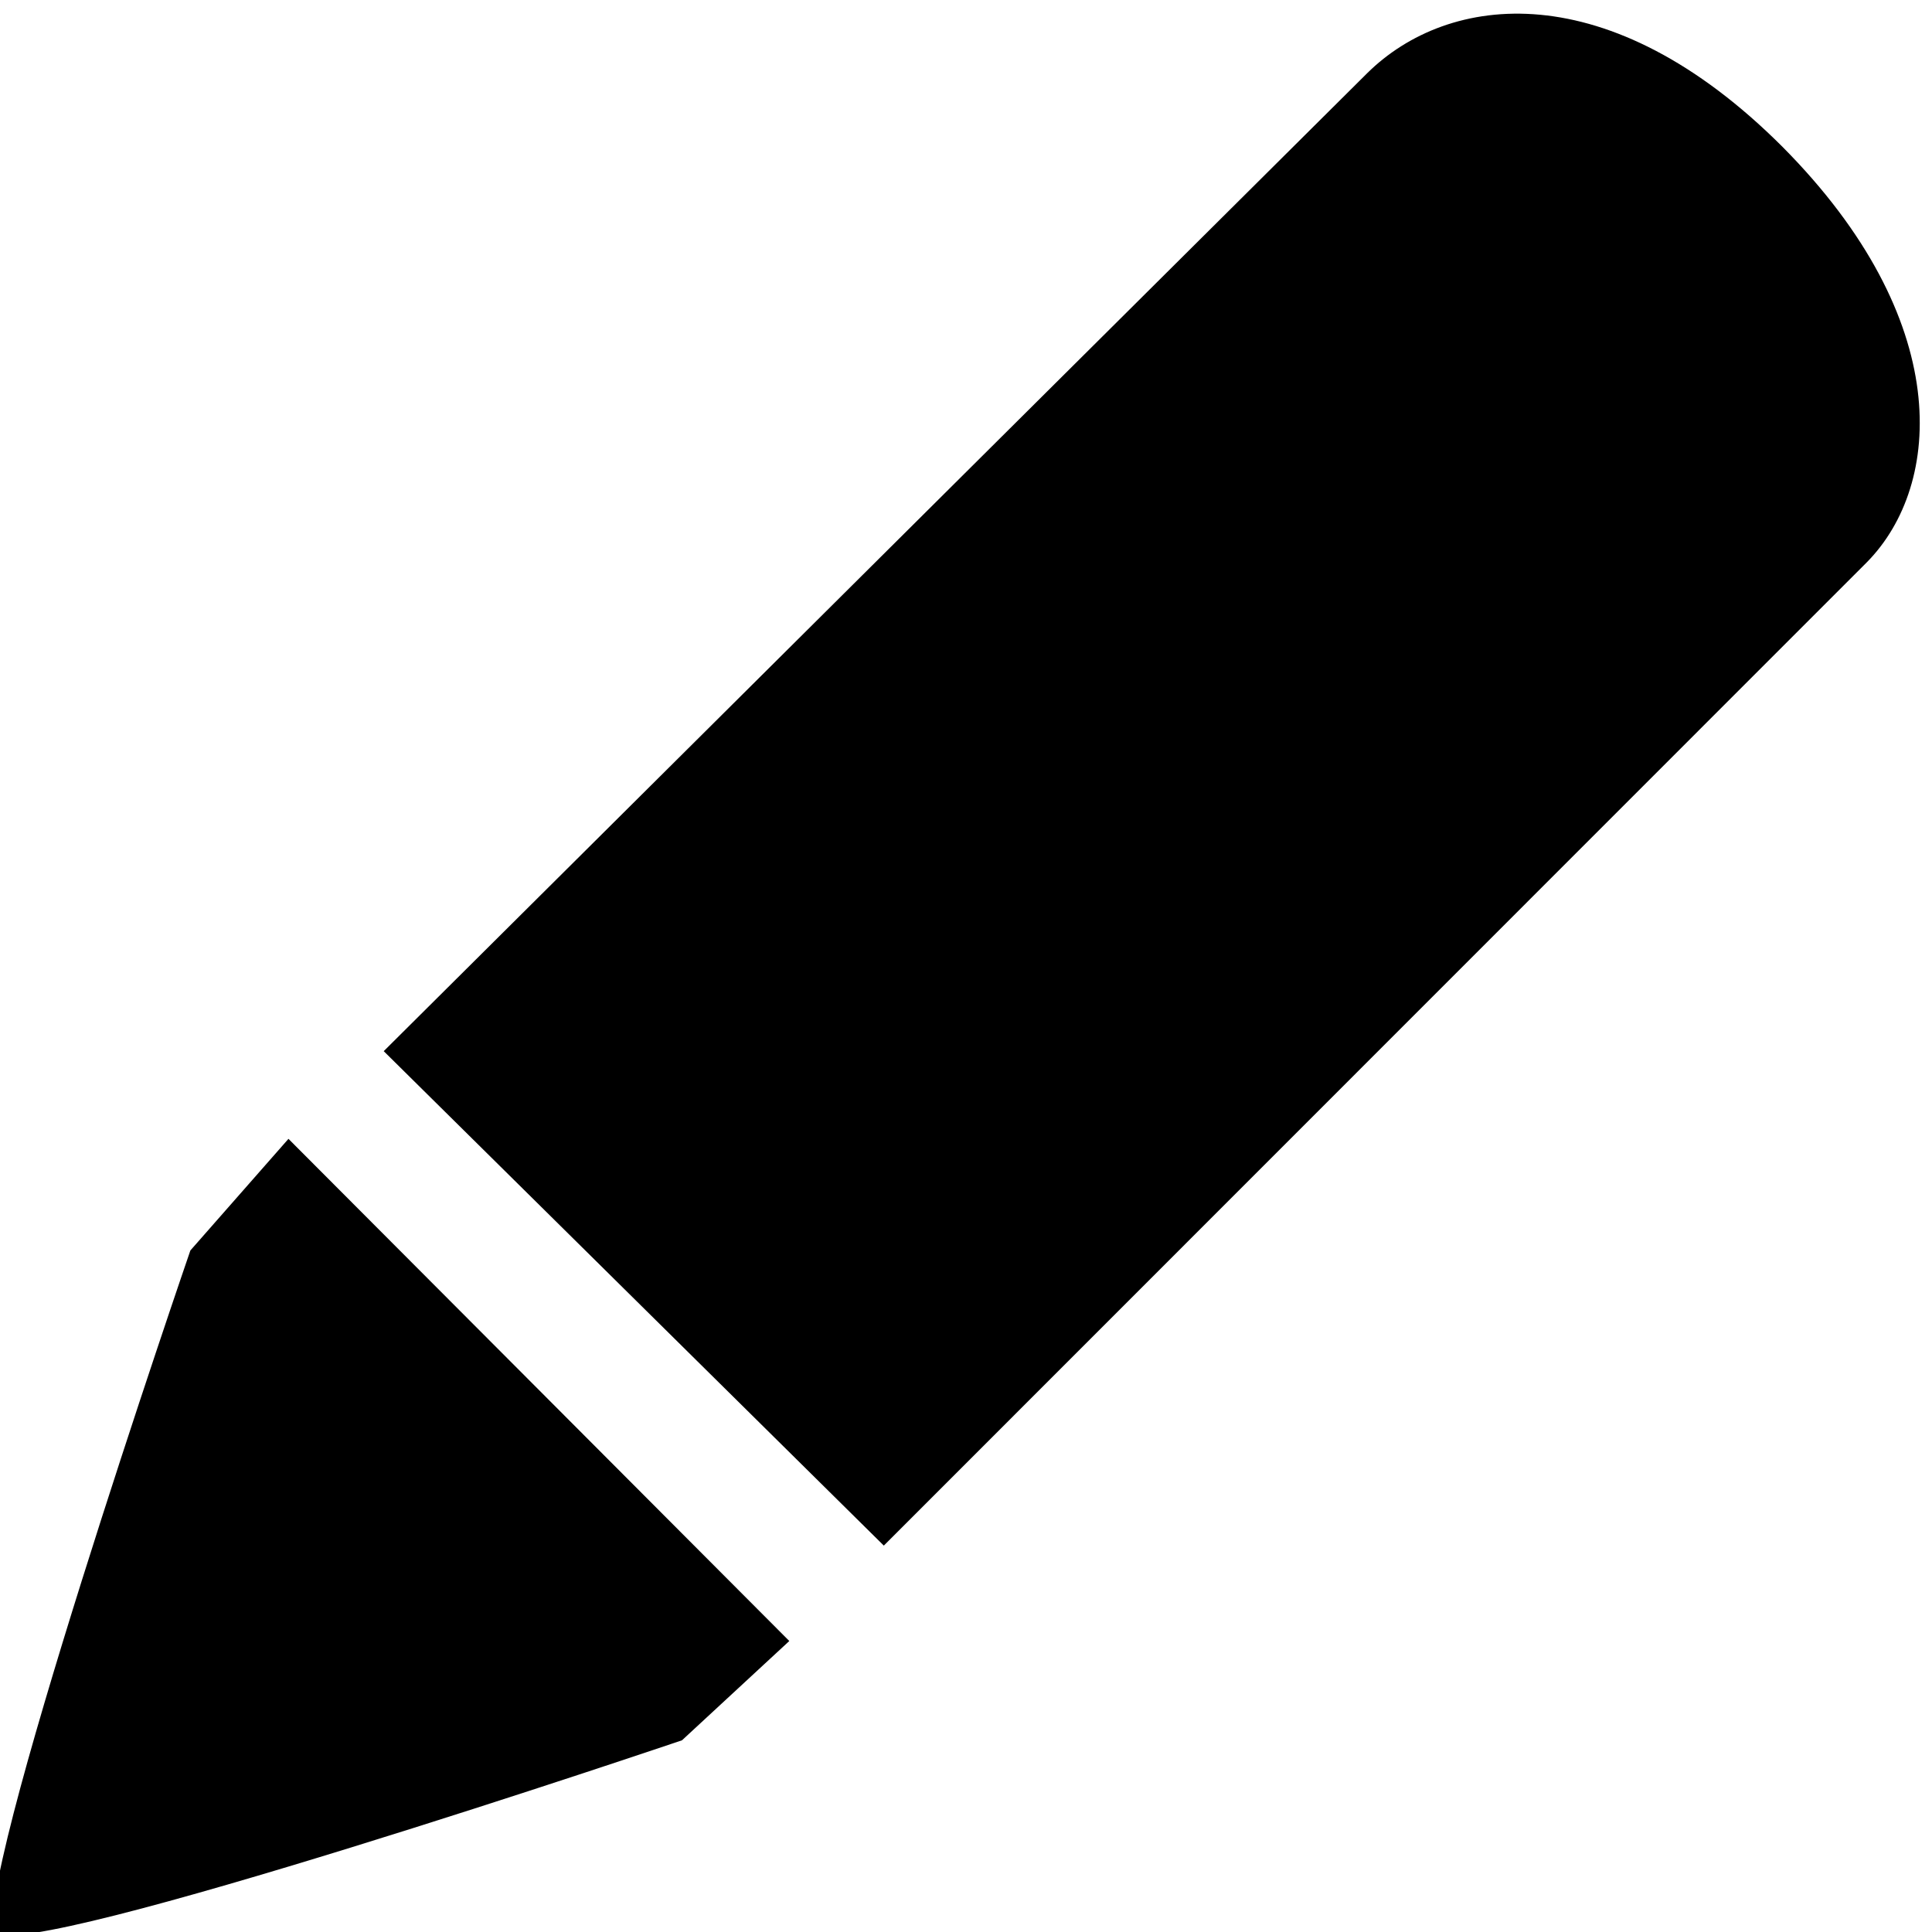
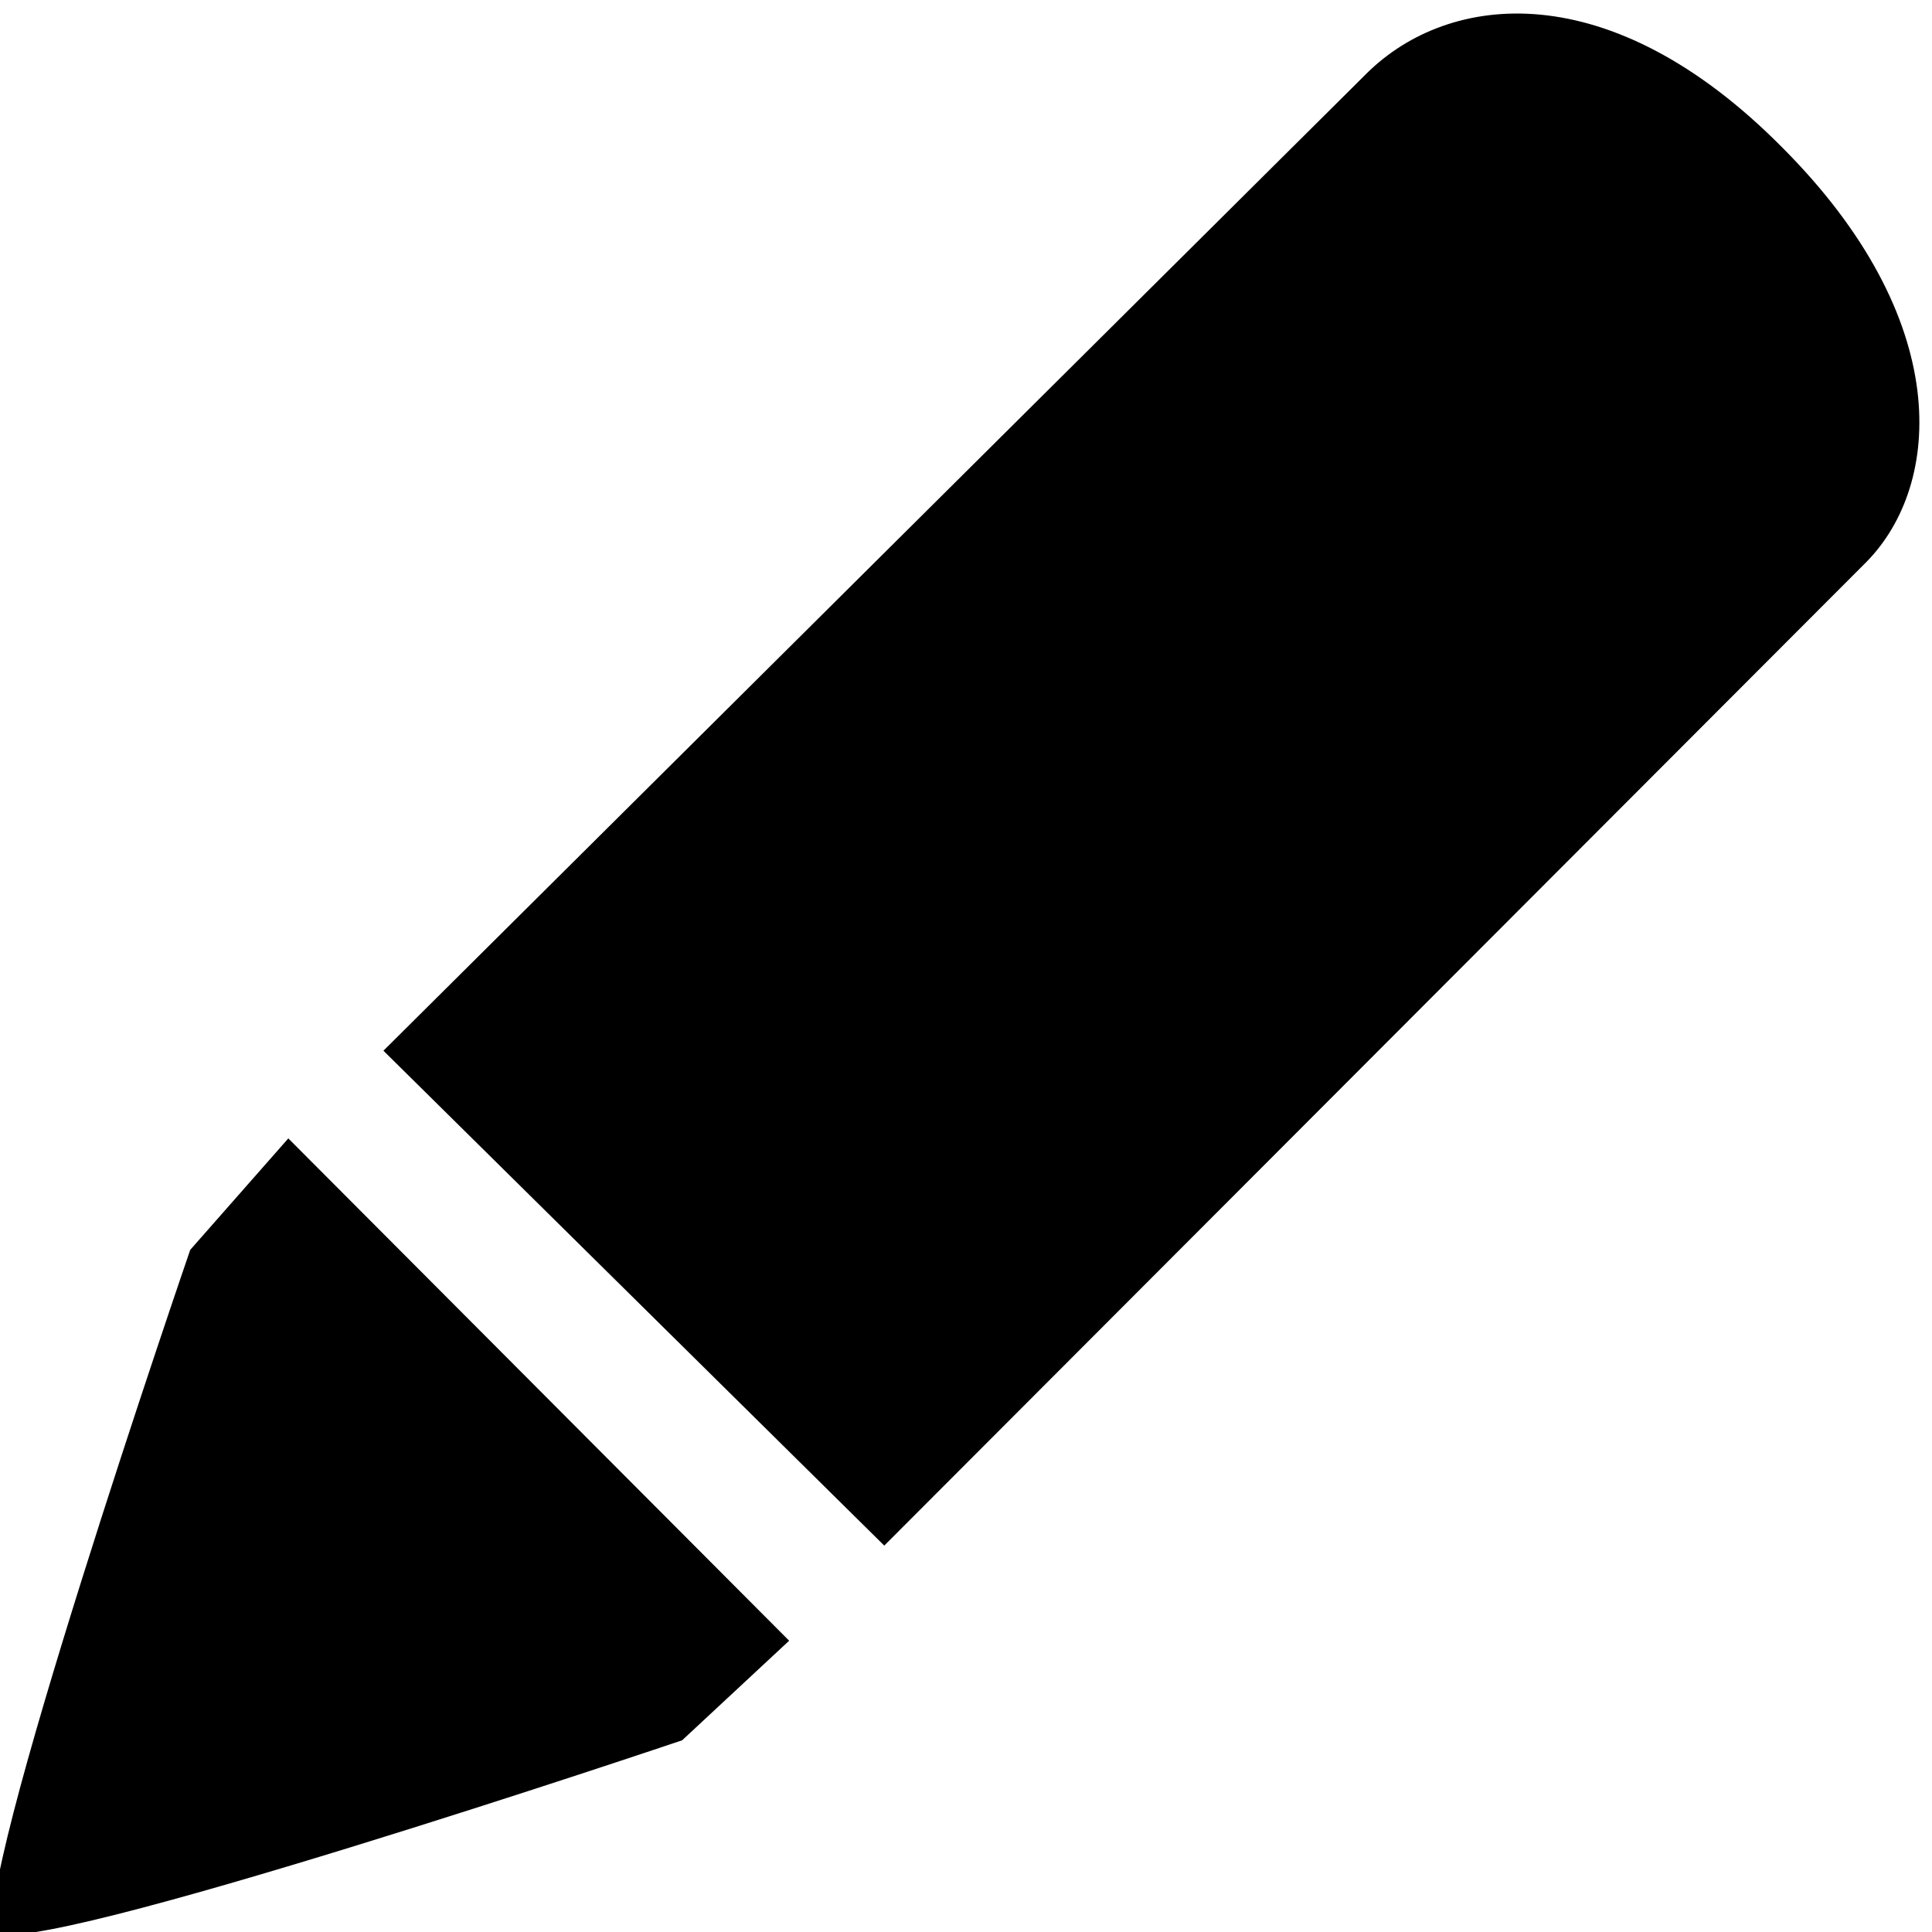
- <svg xmlns="http://www.w3.org/2000/svg" width="13px" height="13px">
-   <path d="M1.281,8.414 C1.281,8.414 -0.229,12.803 -0.029,13.004 C0.184,13.204 4.589,11.71 4.589,11.71 L5.311,11.042 L1.941,7.663 L1.281,8.414M11.994,0.988 C10.825,-0.181 9.746,-0.048 9.199,0.493 L2.582,7.073 L5.947,10.4 L12.563,3.782 C13.074,3.262 13.15,2.152 11.994,0.988" />
+ <svg xmlns="http://www.w3.org/2000/svg" width="13" height="13">
+   <path d="M1.28 8.41C1.28 8.41-.23 12.8-.03 13C.18 13.2 4.59 11.71 4.59 11.71L5.31 11.04L1.94 7.66L1.28 8.41M11.99 .99C10.83-.18 9.75-.05 9.2 .49L2.58 7.07L5.95 10.4L12.56 3.78C13.07 3.26 13.15 2.15 11.99 .99" />
</svg>
